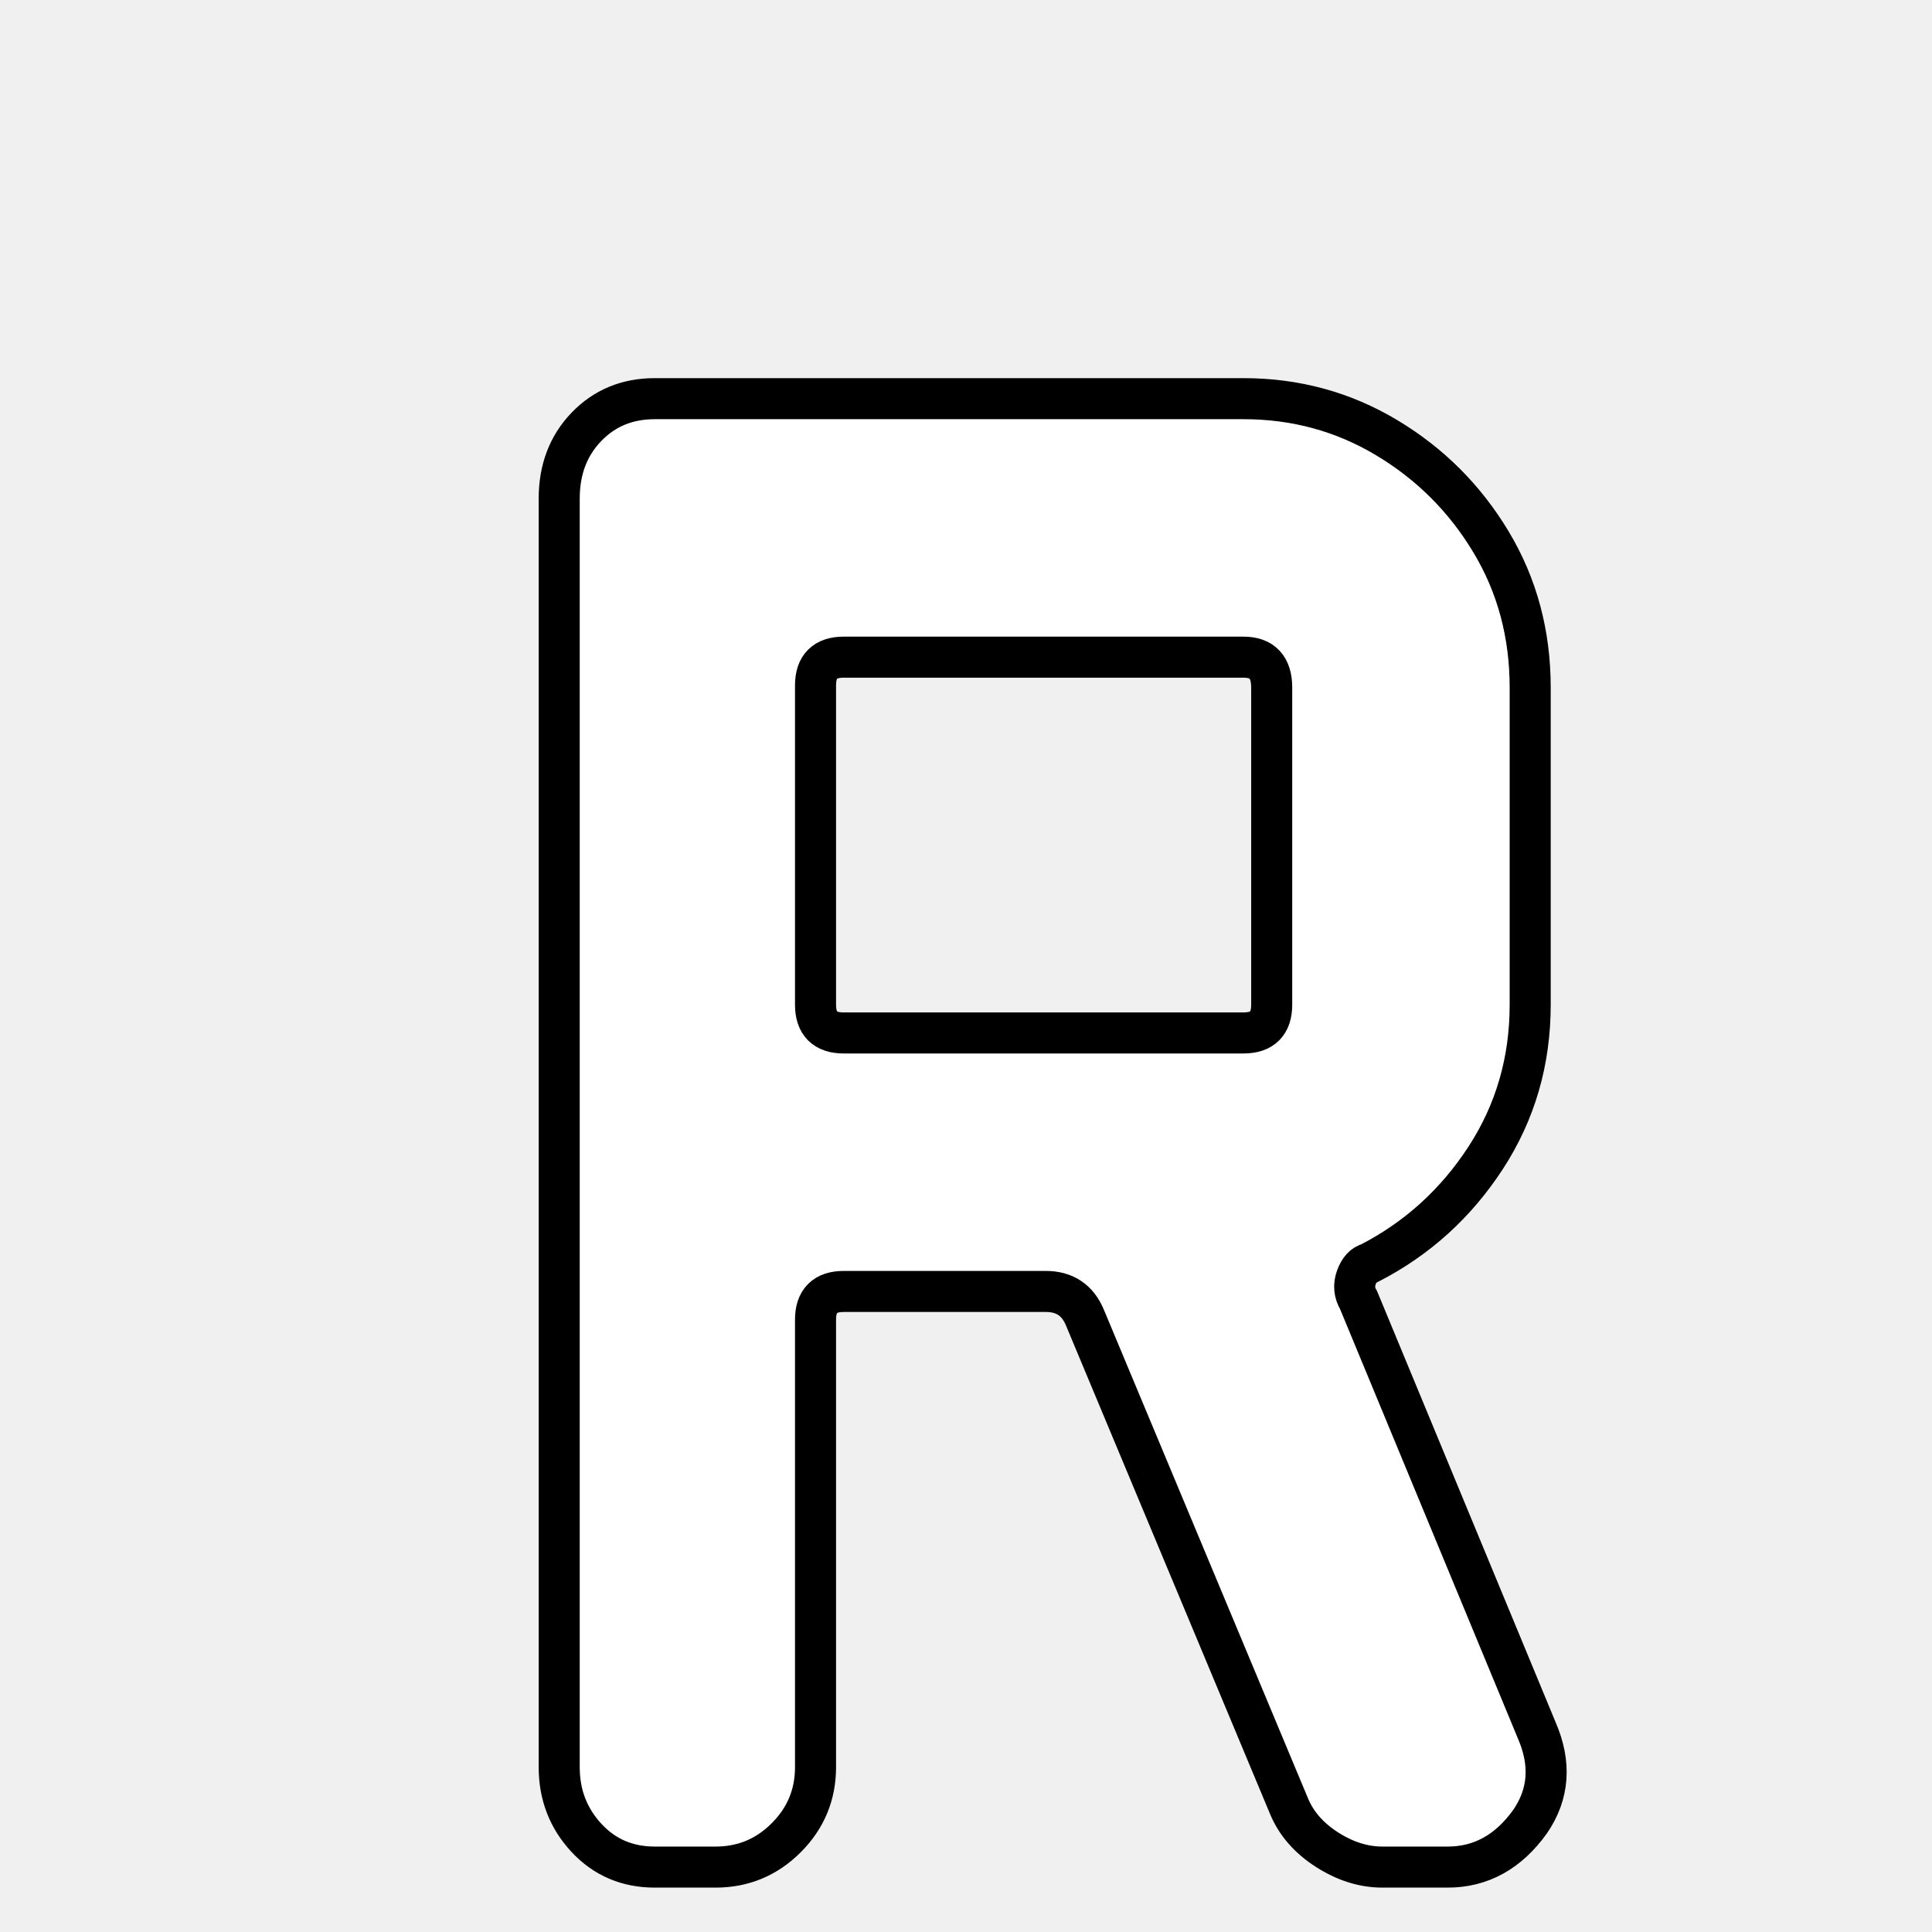
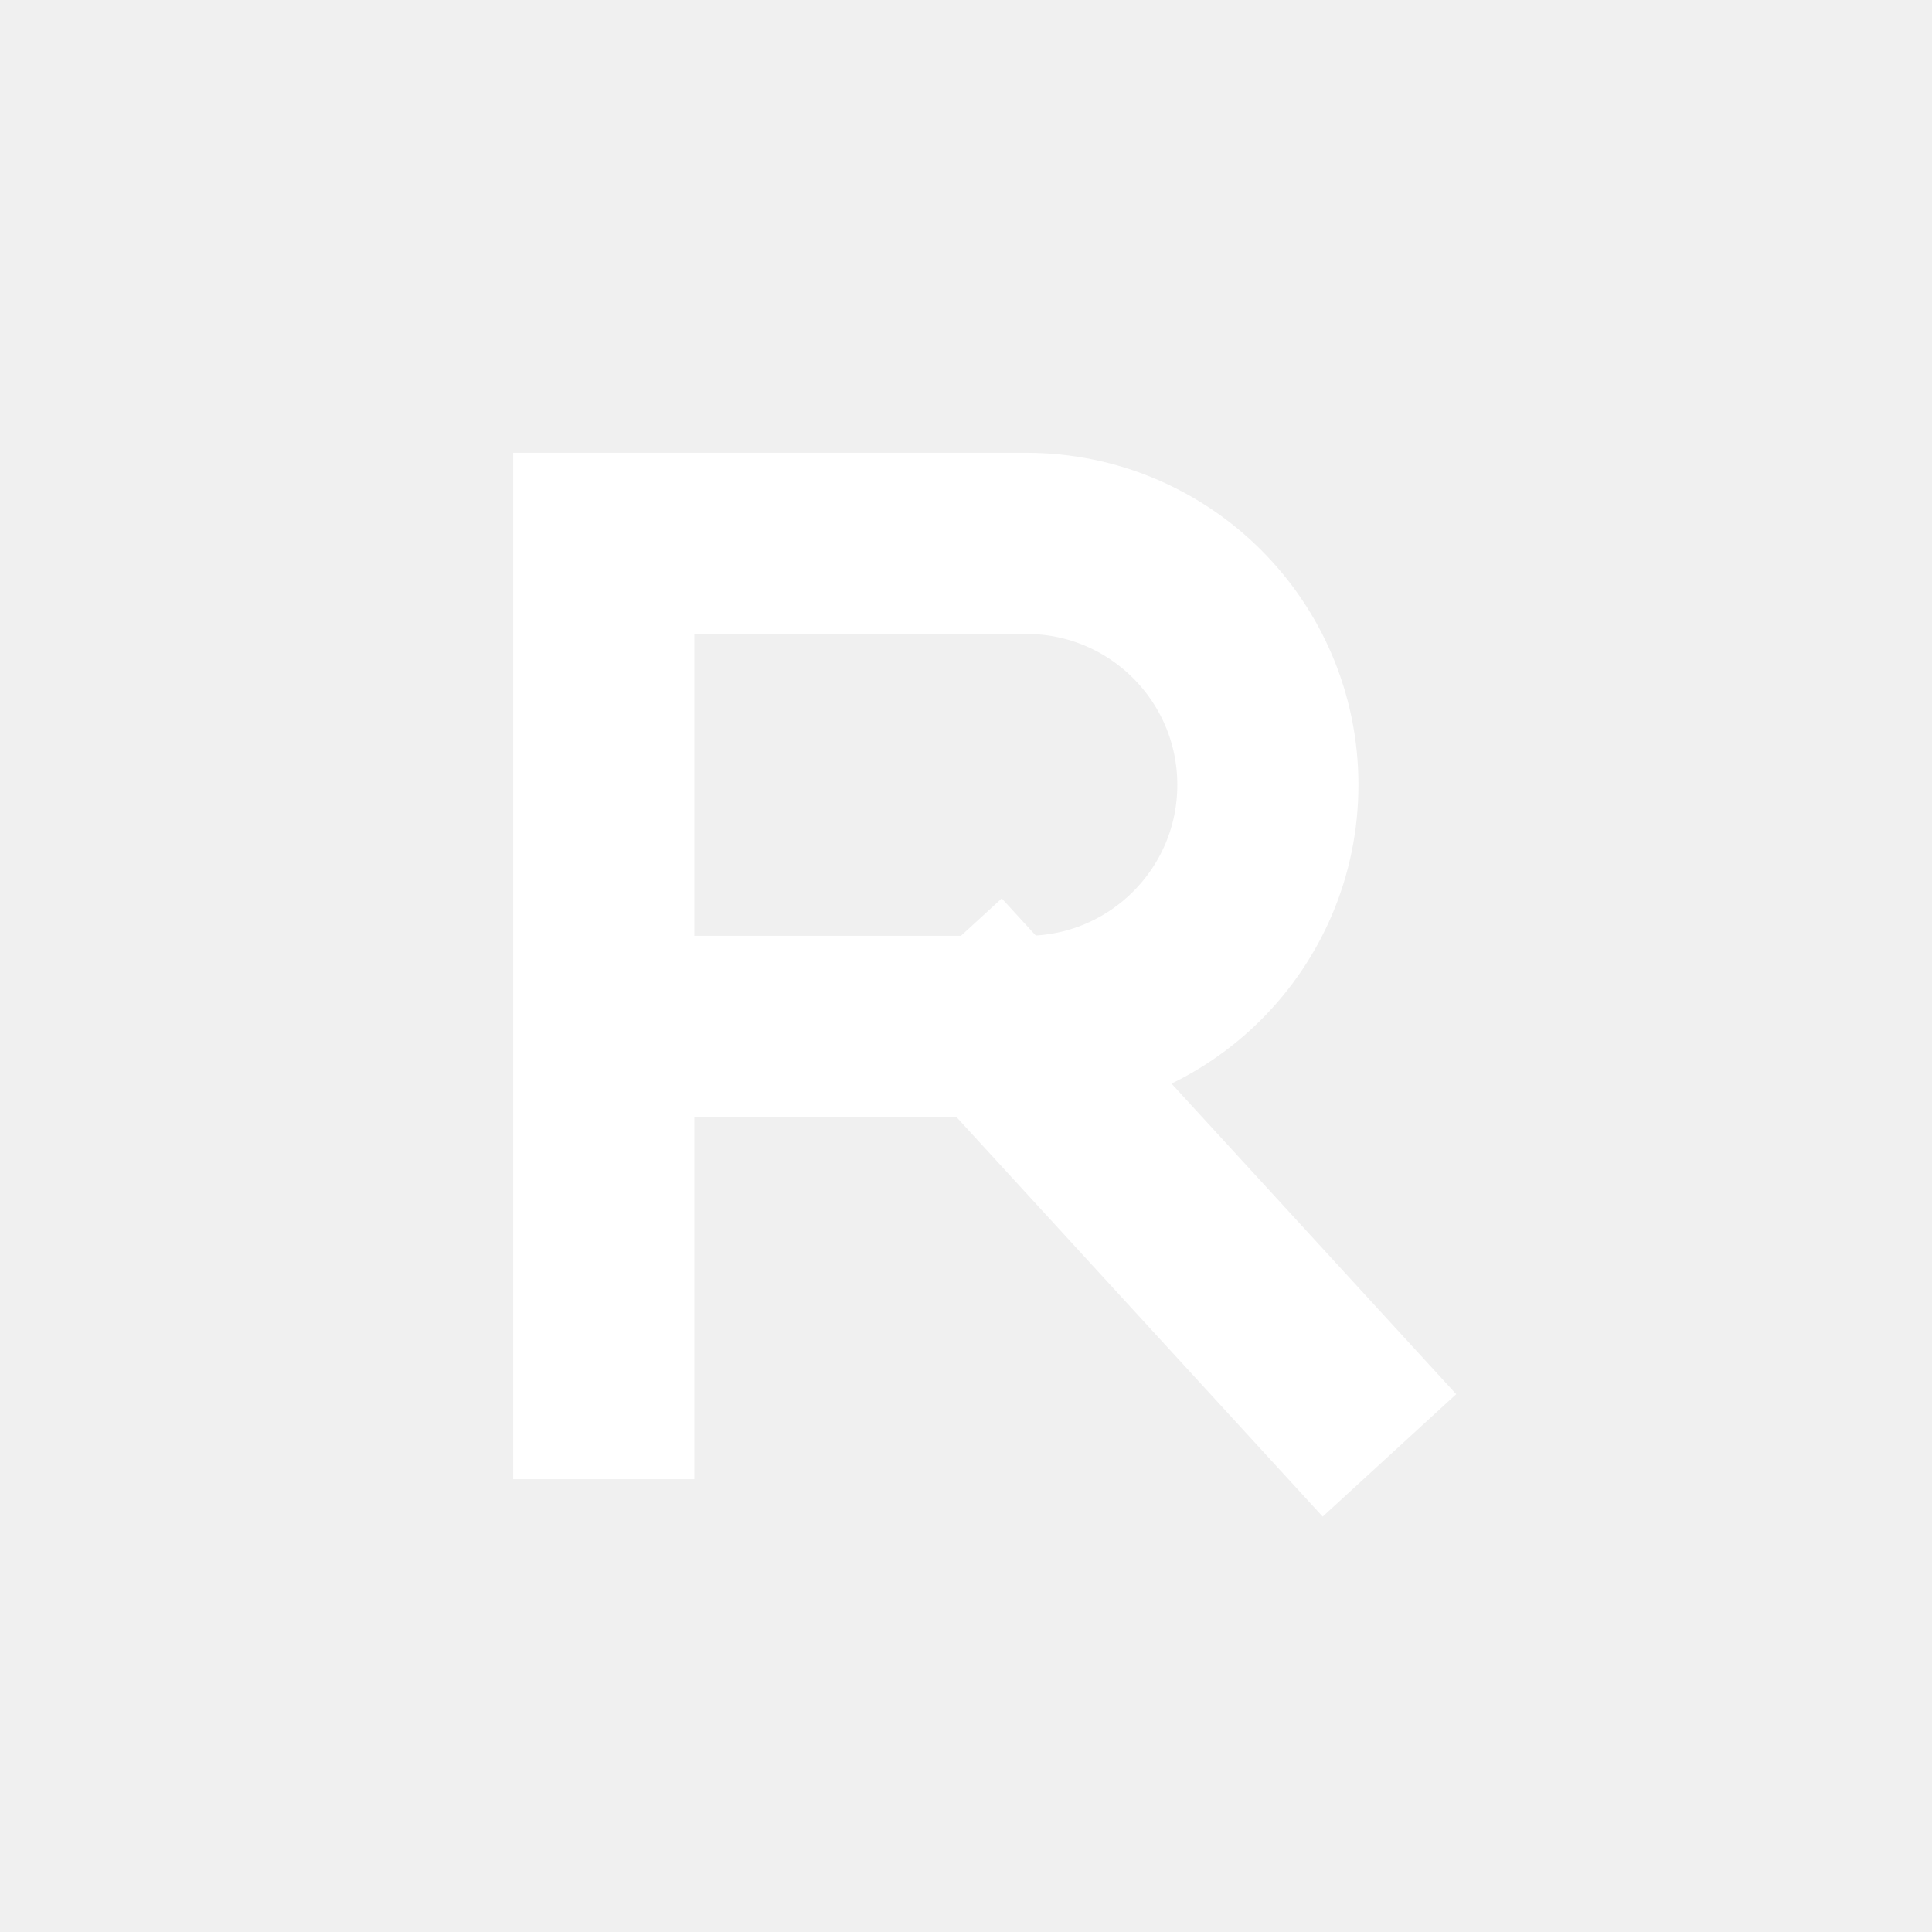
- <svg xmlns="http://www.w3.org/2000/svg" width="24" height="24" viewBox="0 0 22.718 37.8">
-   <g id="svgGroup" stroke-linecap="round" fill-rule="evenodd" font-size="9pt" stroke="#000" stroke-width="0.25mm" fill="#ffffff" style="stroke:#000;stroke-width:0.25mm;fill:#ffffff" transform="translate(3.4,7.8) scale(0.85)">
-     <path d="M 18.4 20.75 L 22.5 30.65 Q 23 31.8 22.35 32.75 Q 21.6 33.8 20.45 33.8 L 18.95 33.8 Q 18.3 33.8 17.675 33.4 Q 17.05 33 16.8 32.4 L 12.1 21.15 Q 11.85 20.55 11.2 20.55 L 6.55 20.55 Q 5.9 20.55 5.9 21.2 L 5.9 31.5 Q 5.9 32.45 5.225 33.125 Q 4.55 33.8 3.6 33.8 L 2.2 33.8 Q 1.25 33.8 0.625 33.125 Q 0 32.45 0 31.5 L 0 2.3 Q 0 1.3 0.625 0.65 Q 1.25 0 2.2 0 L 15.75 0 Q 17.55 0 19.05 0.9 Q 20.55 1.8 21.45 3.3 Q 22.35 4.8 22.35 6.65 L 22.35 13.95 Q 22.35 15.9 21.325 17.475 Q 20.3 19.05 18.65 19.9 Q 18.45 19.95 18.35 20.225 Q 18.25 20.5 18.4 20.75 Z M 16.4 13.95 L 16.4 6.65 Q 16.4 5.95 15.75 5.95 L 6.55 5.95 Q 5.9 5.95 5.9 6.6 L 5.9 13.95 Q 5.9 14.6 6.55 14.6 L 15.75 14.6 Q 16.4 14.6 16.4 13.95 Z" />
-   </g>
+ <svg xmlns="http://www.w3.org/2000/svg" width="16" height="16" viewBox="0 0 16 16" fill="none" stroke="#ffffff" stroke-width="1.5" stroke-linecap="square" stroke-linejoin="miter">
+   <path d="M5 11.5v-7h3.5a2 2 0 0 1 0 4h-3.5M8.25 8.5l2.75 3" />
</svg>
